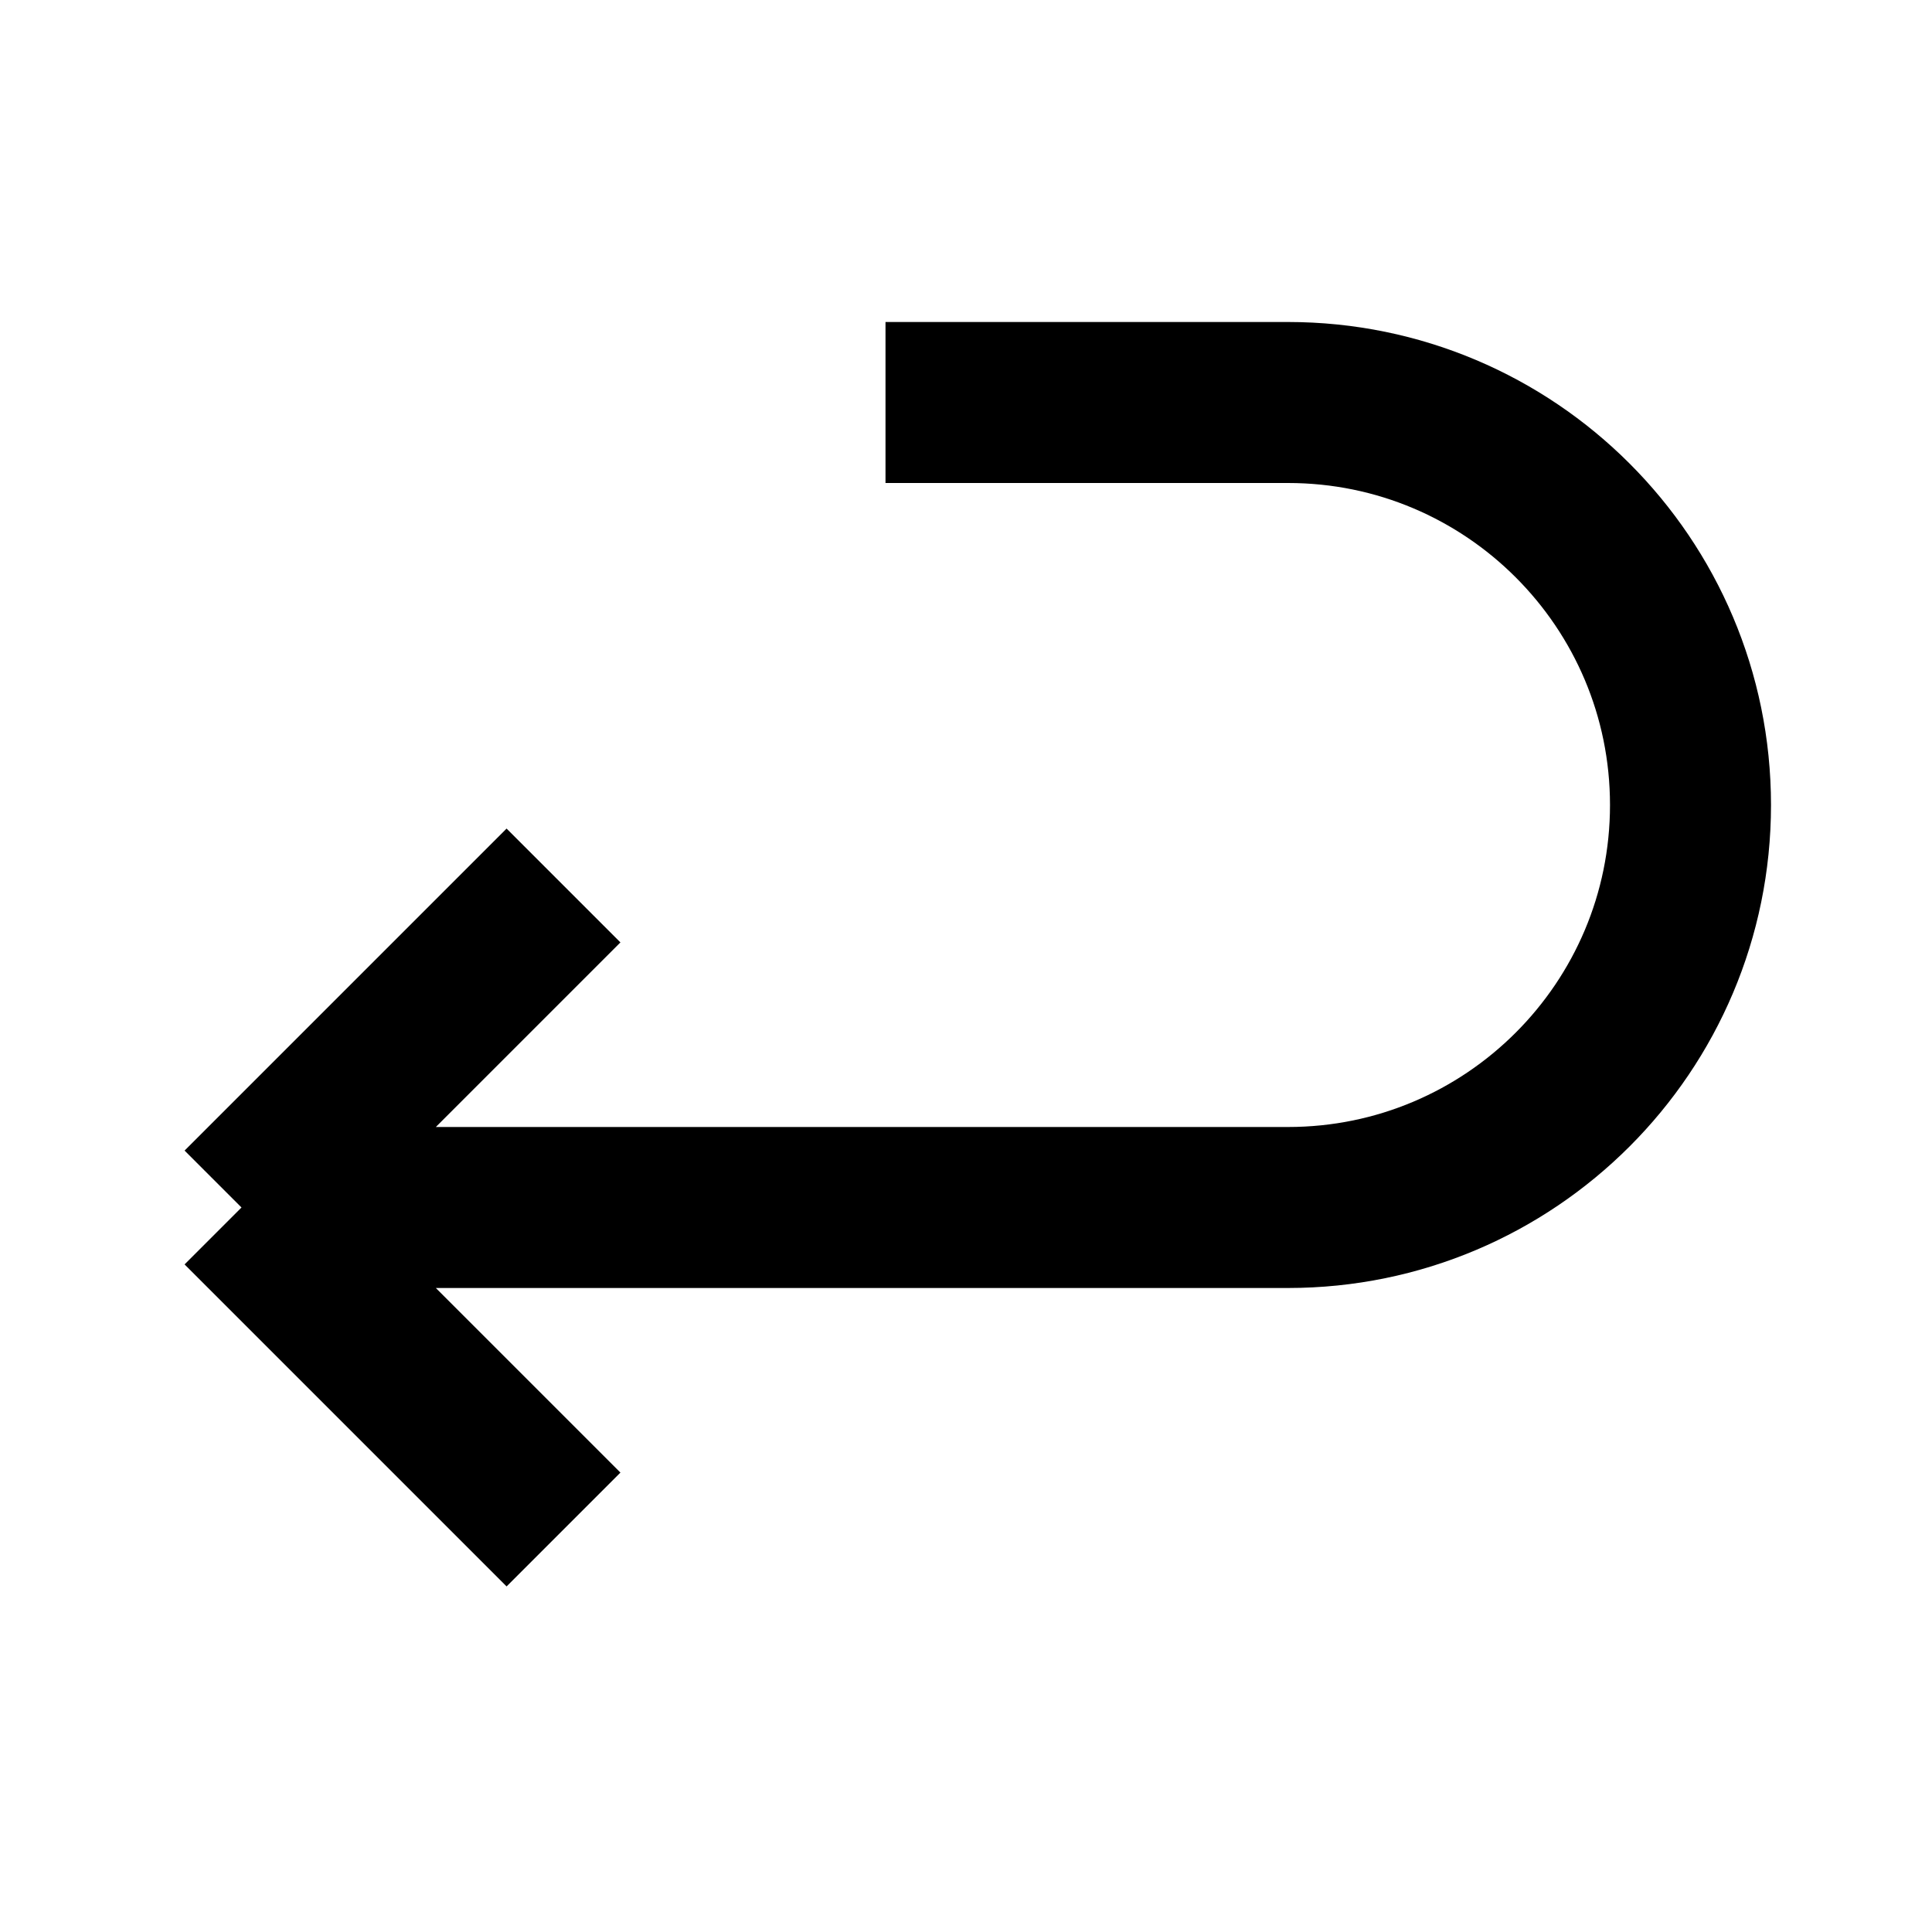
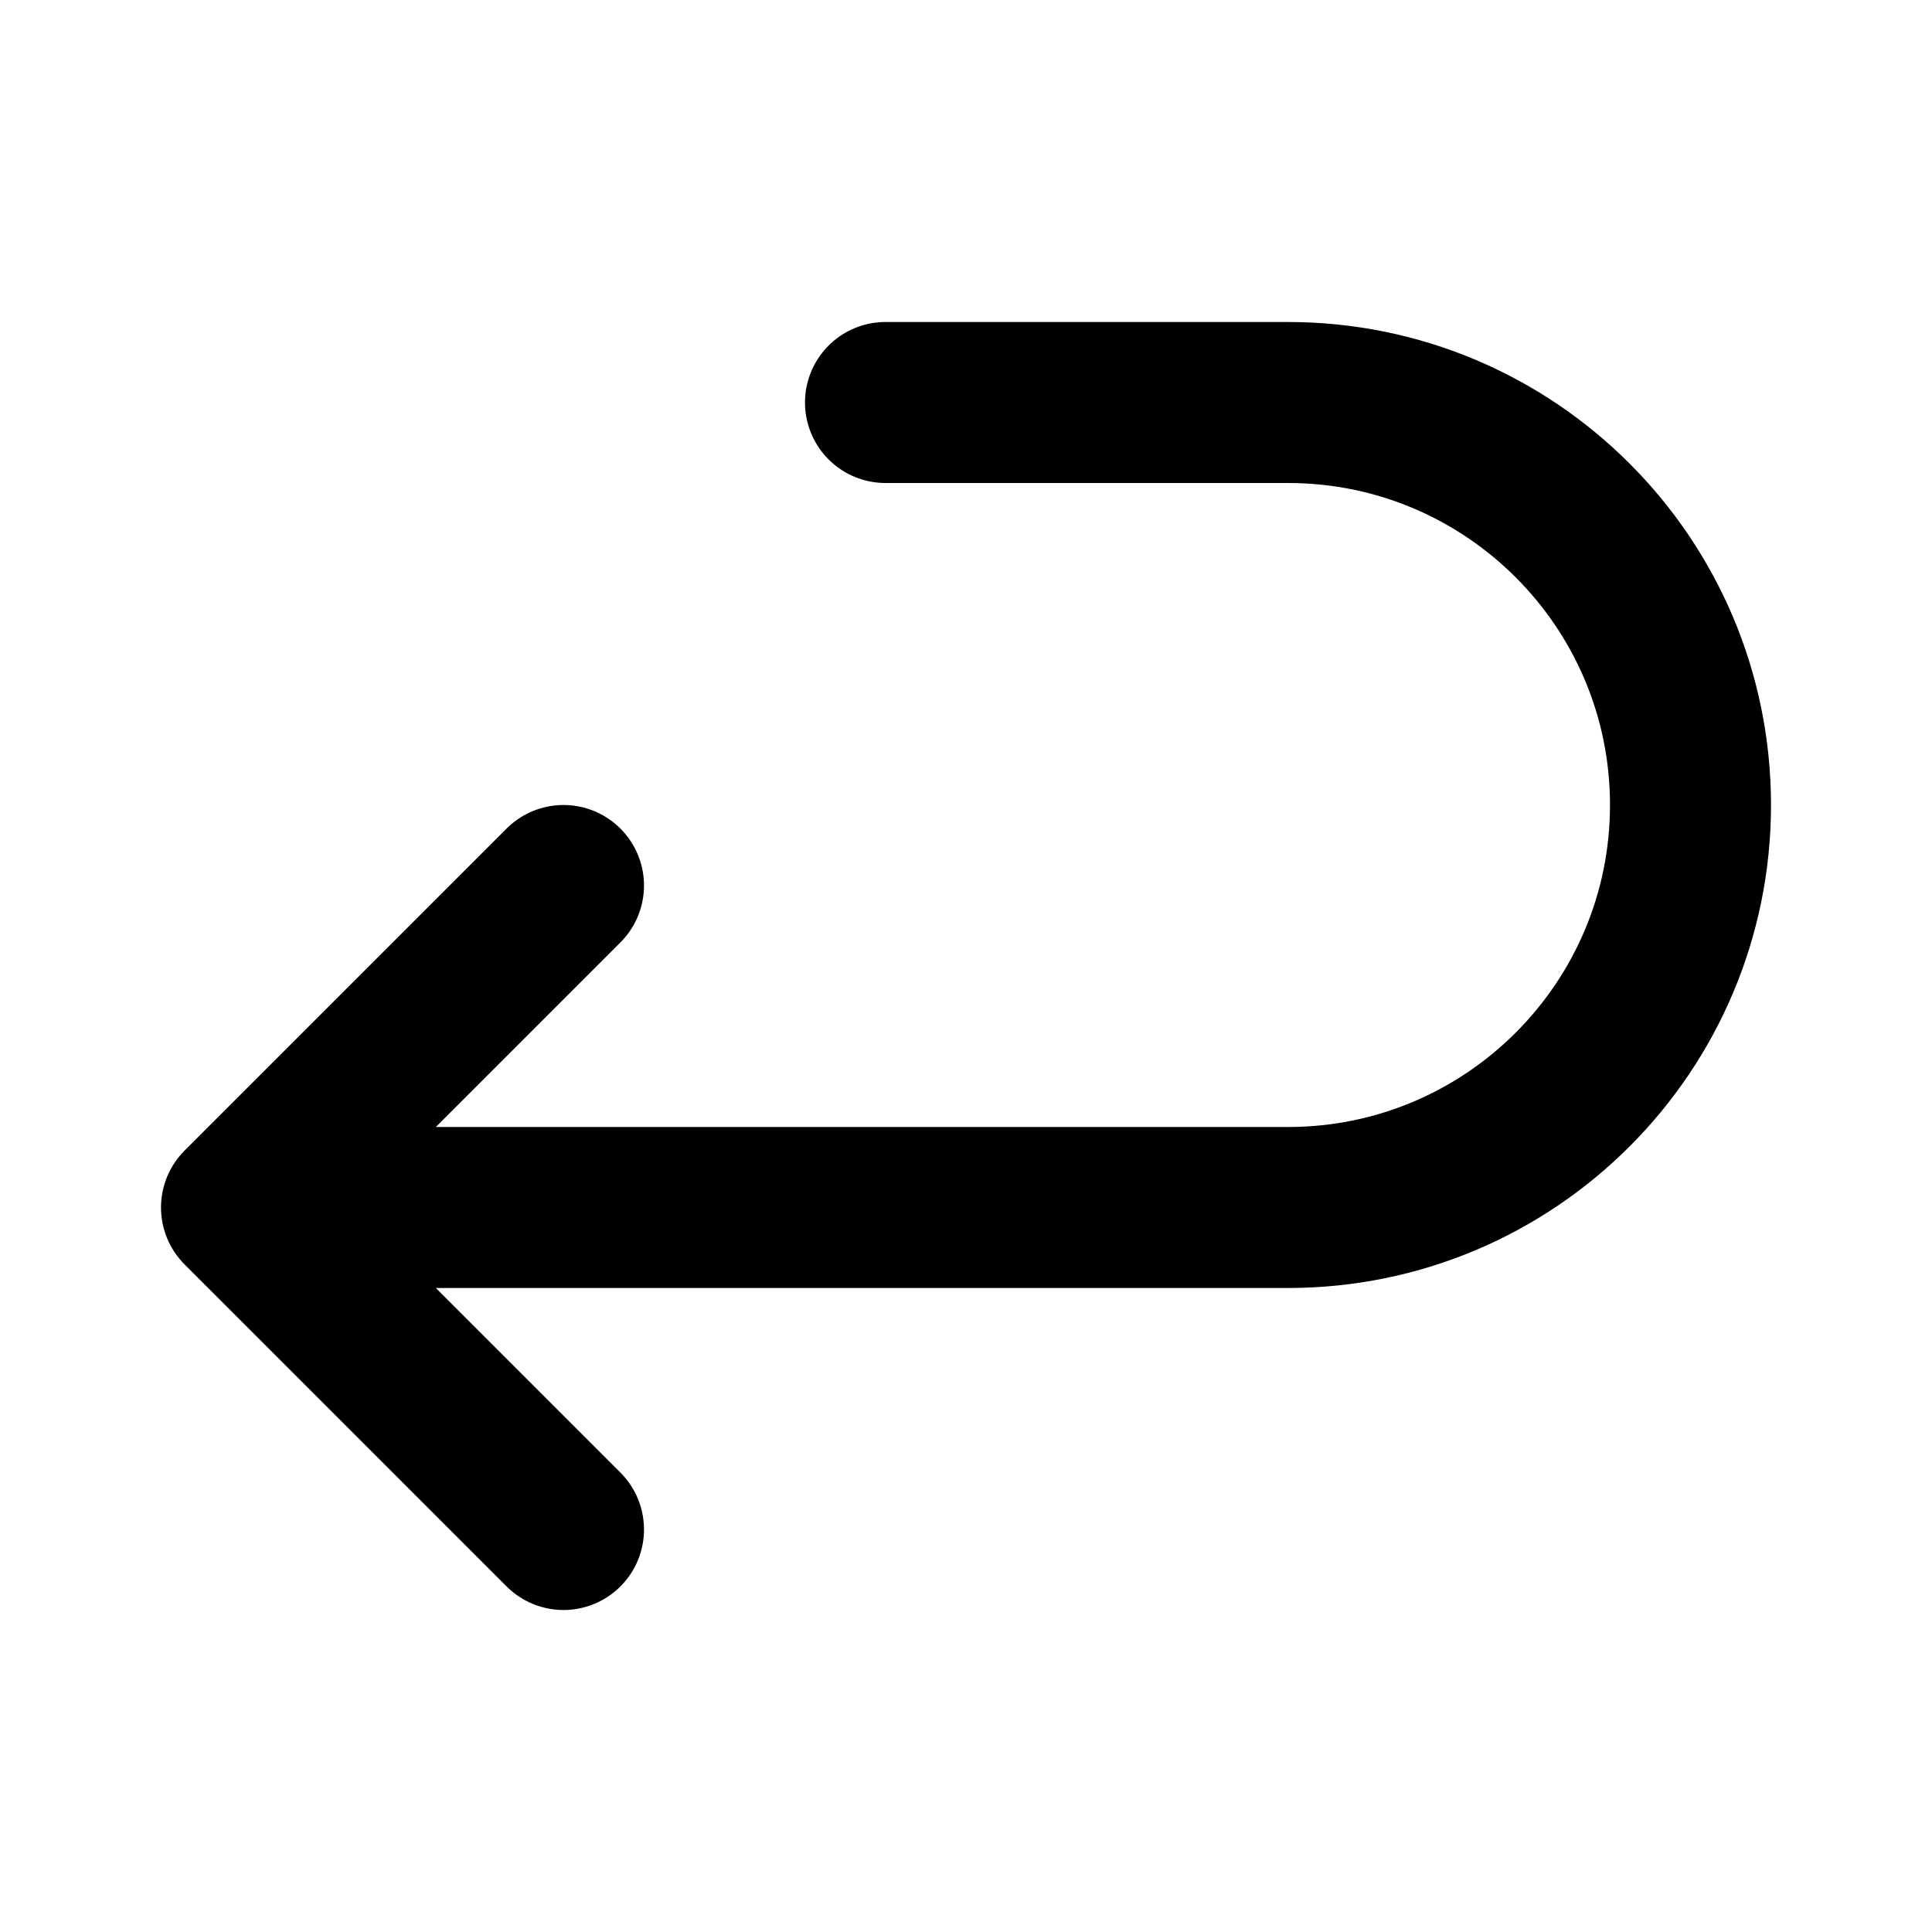
<svg xmlns="http://www.w3.org/2000/svg" width="800px" height="800px" viewBox="0 0 24 24" fill="none">
-   <g id="Arrow / Arrow_Undo_Down_Left">strokeWidth
- <path id="Vector" d="M7 11L3 15M3 15L7 19M3 15H16C18.761 15 21 12.761 21 10C21 7.239 18.761 5 16 5H11" stroke="#000000" stroke-width="2" strokeLinecap="round" strokeLinejoin="round" />
+   <g id="Arrow / Arrow_Undo_Down_Left">
+     <path id="Vector" d="M7 11L3 15M3 15L7 19M3 15H16C18.761 15 21 12.761 21 10C21 7.239 18.761 5 16 5H11" stroke="#000000" stroke-width="2" stroke-linecap="round" stroke-linejoin="round" />
  </g>
</svg>
